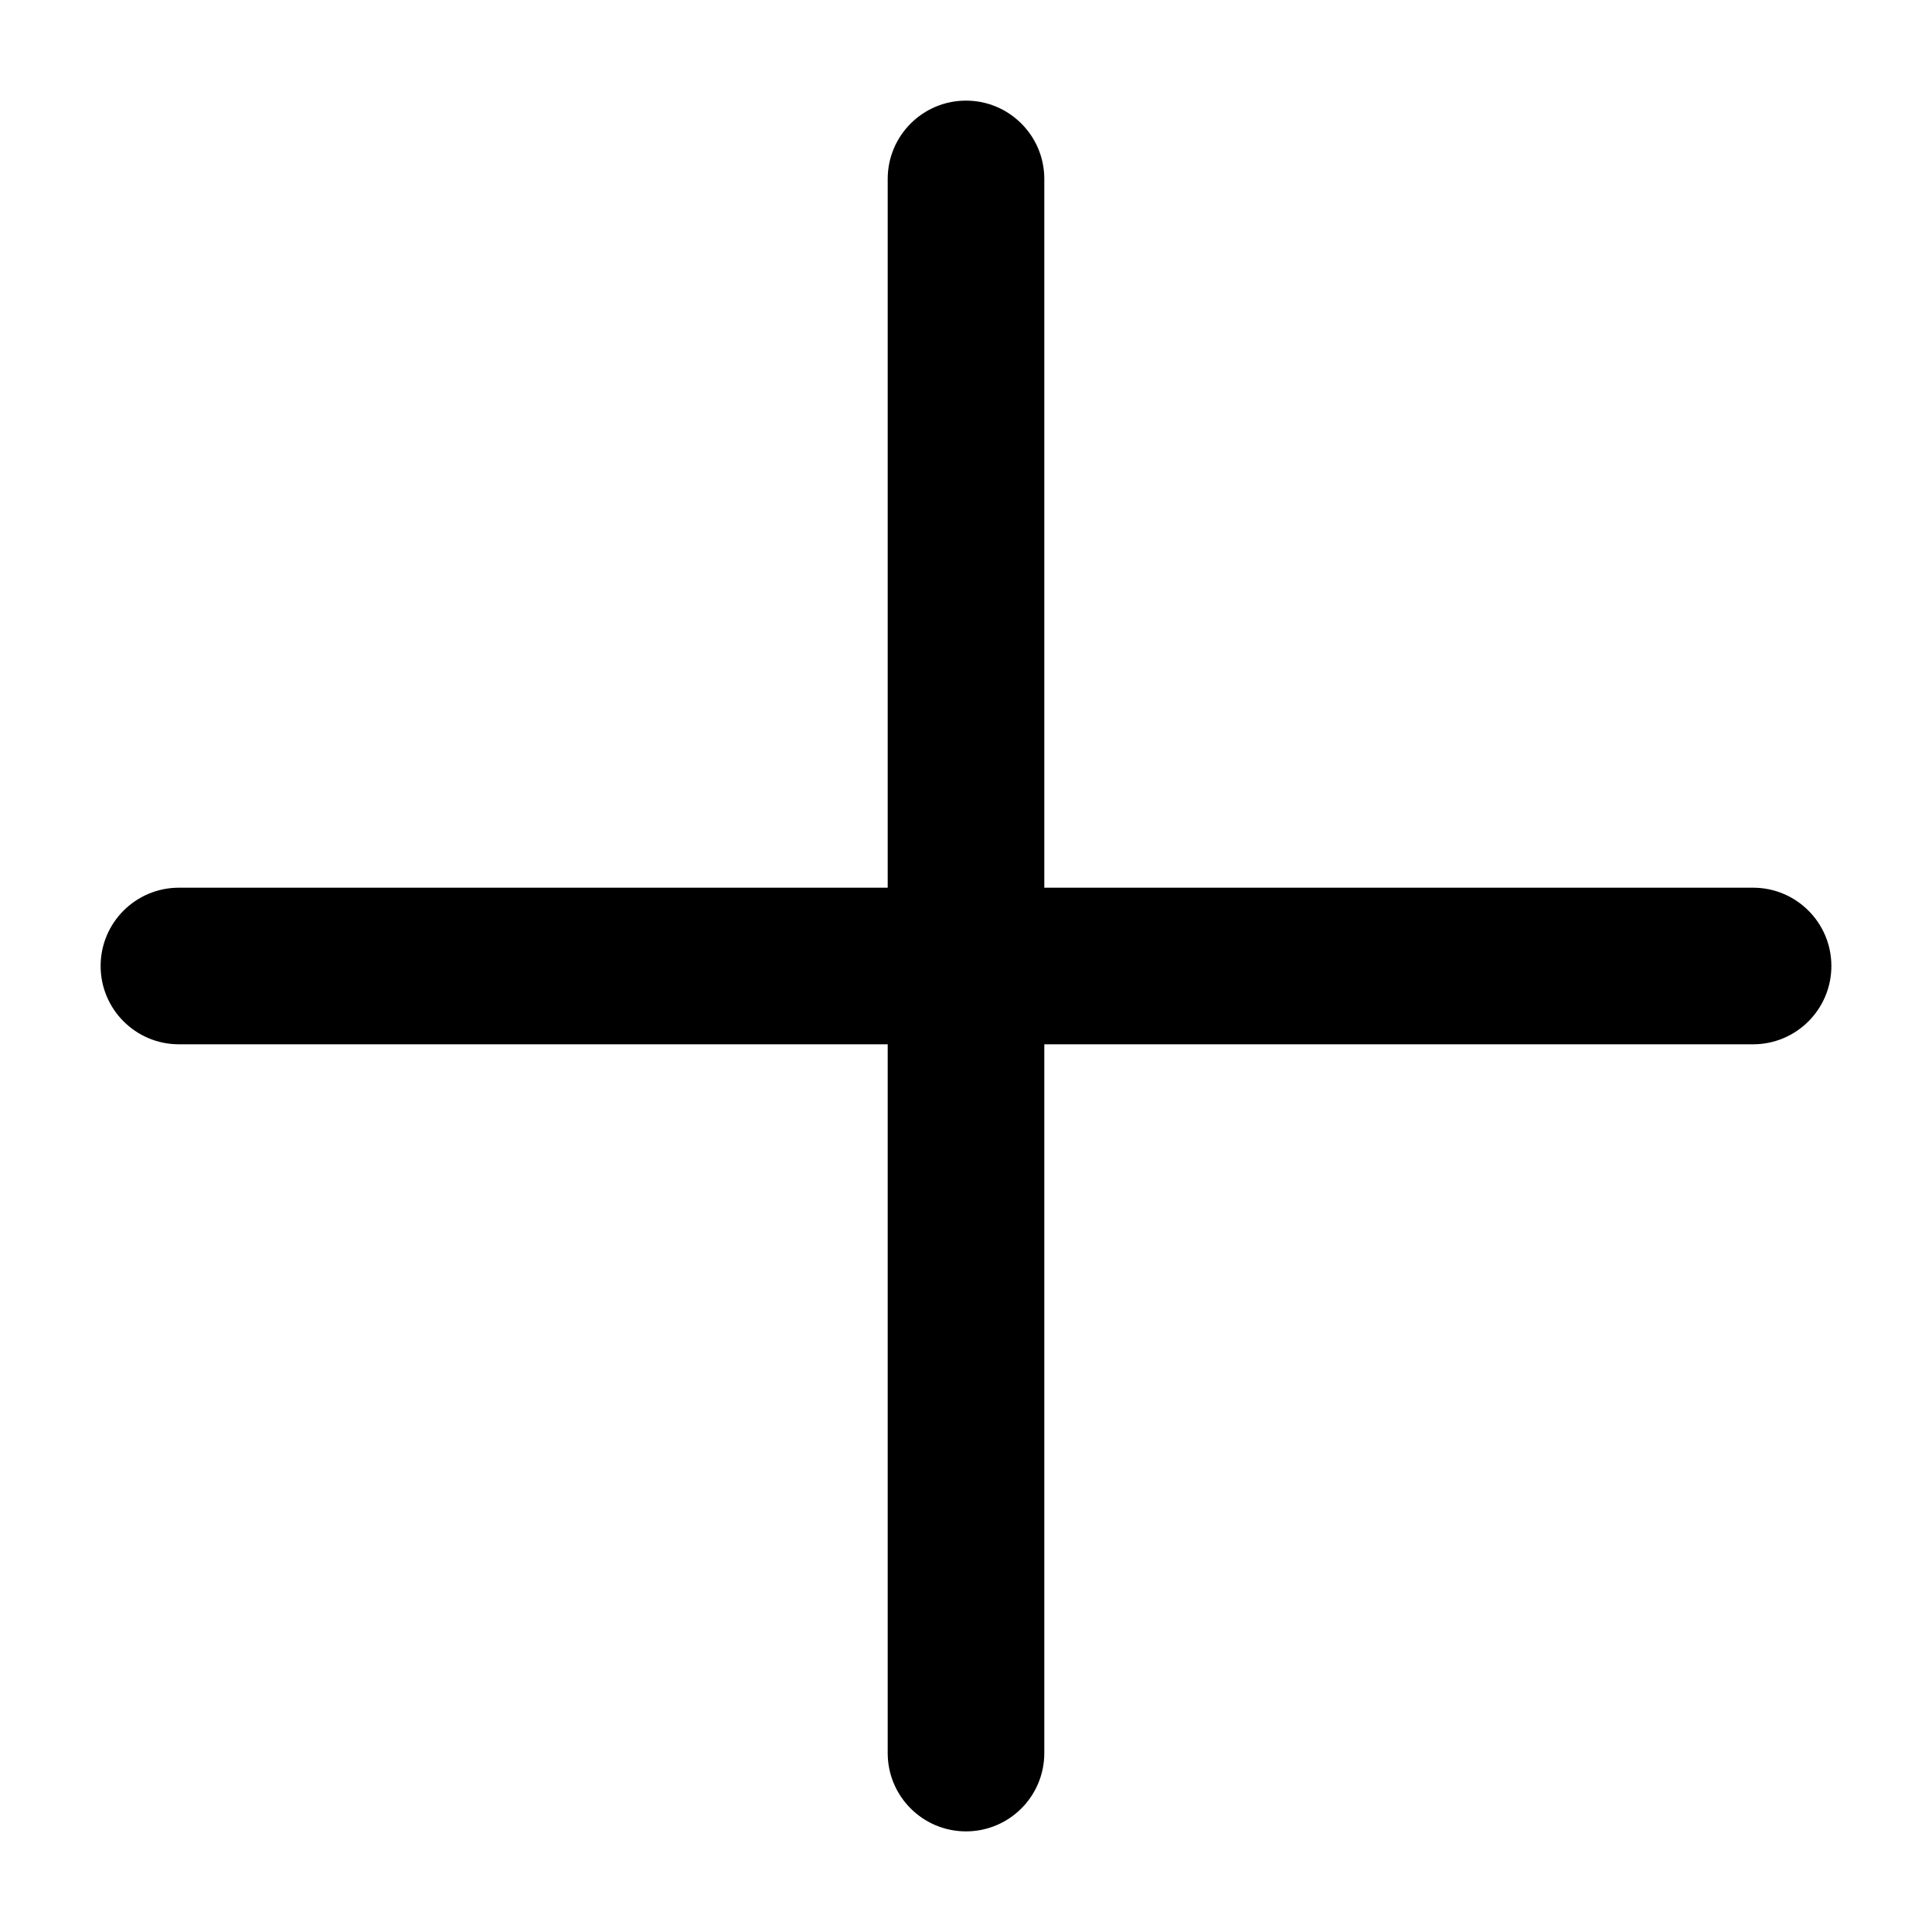
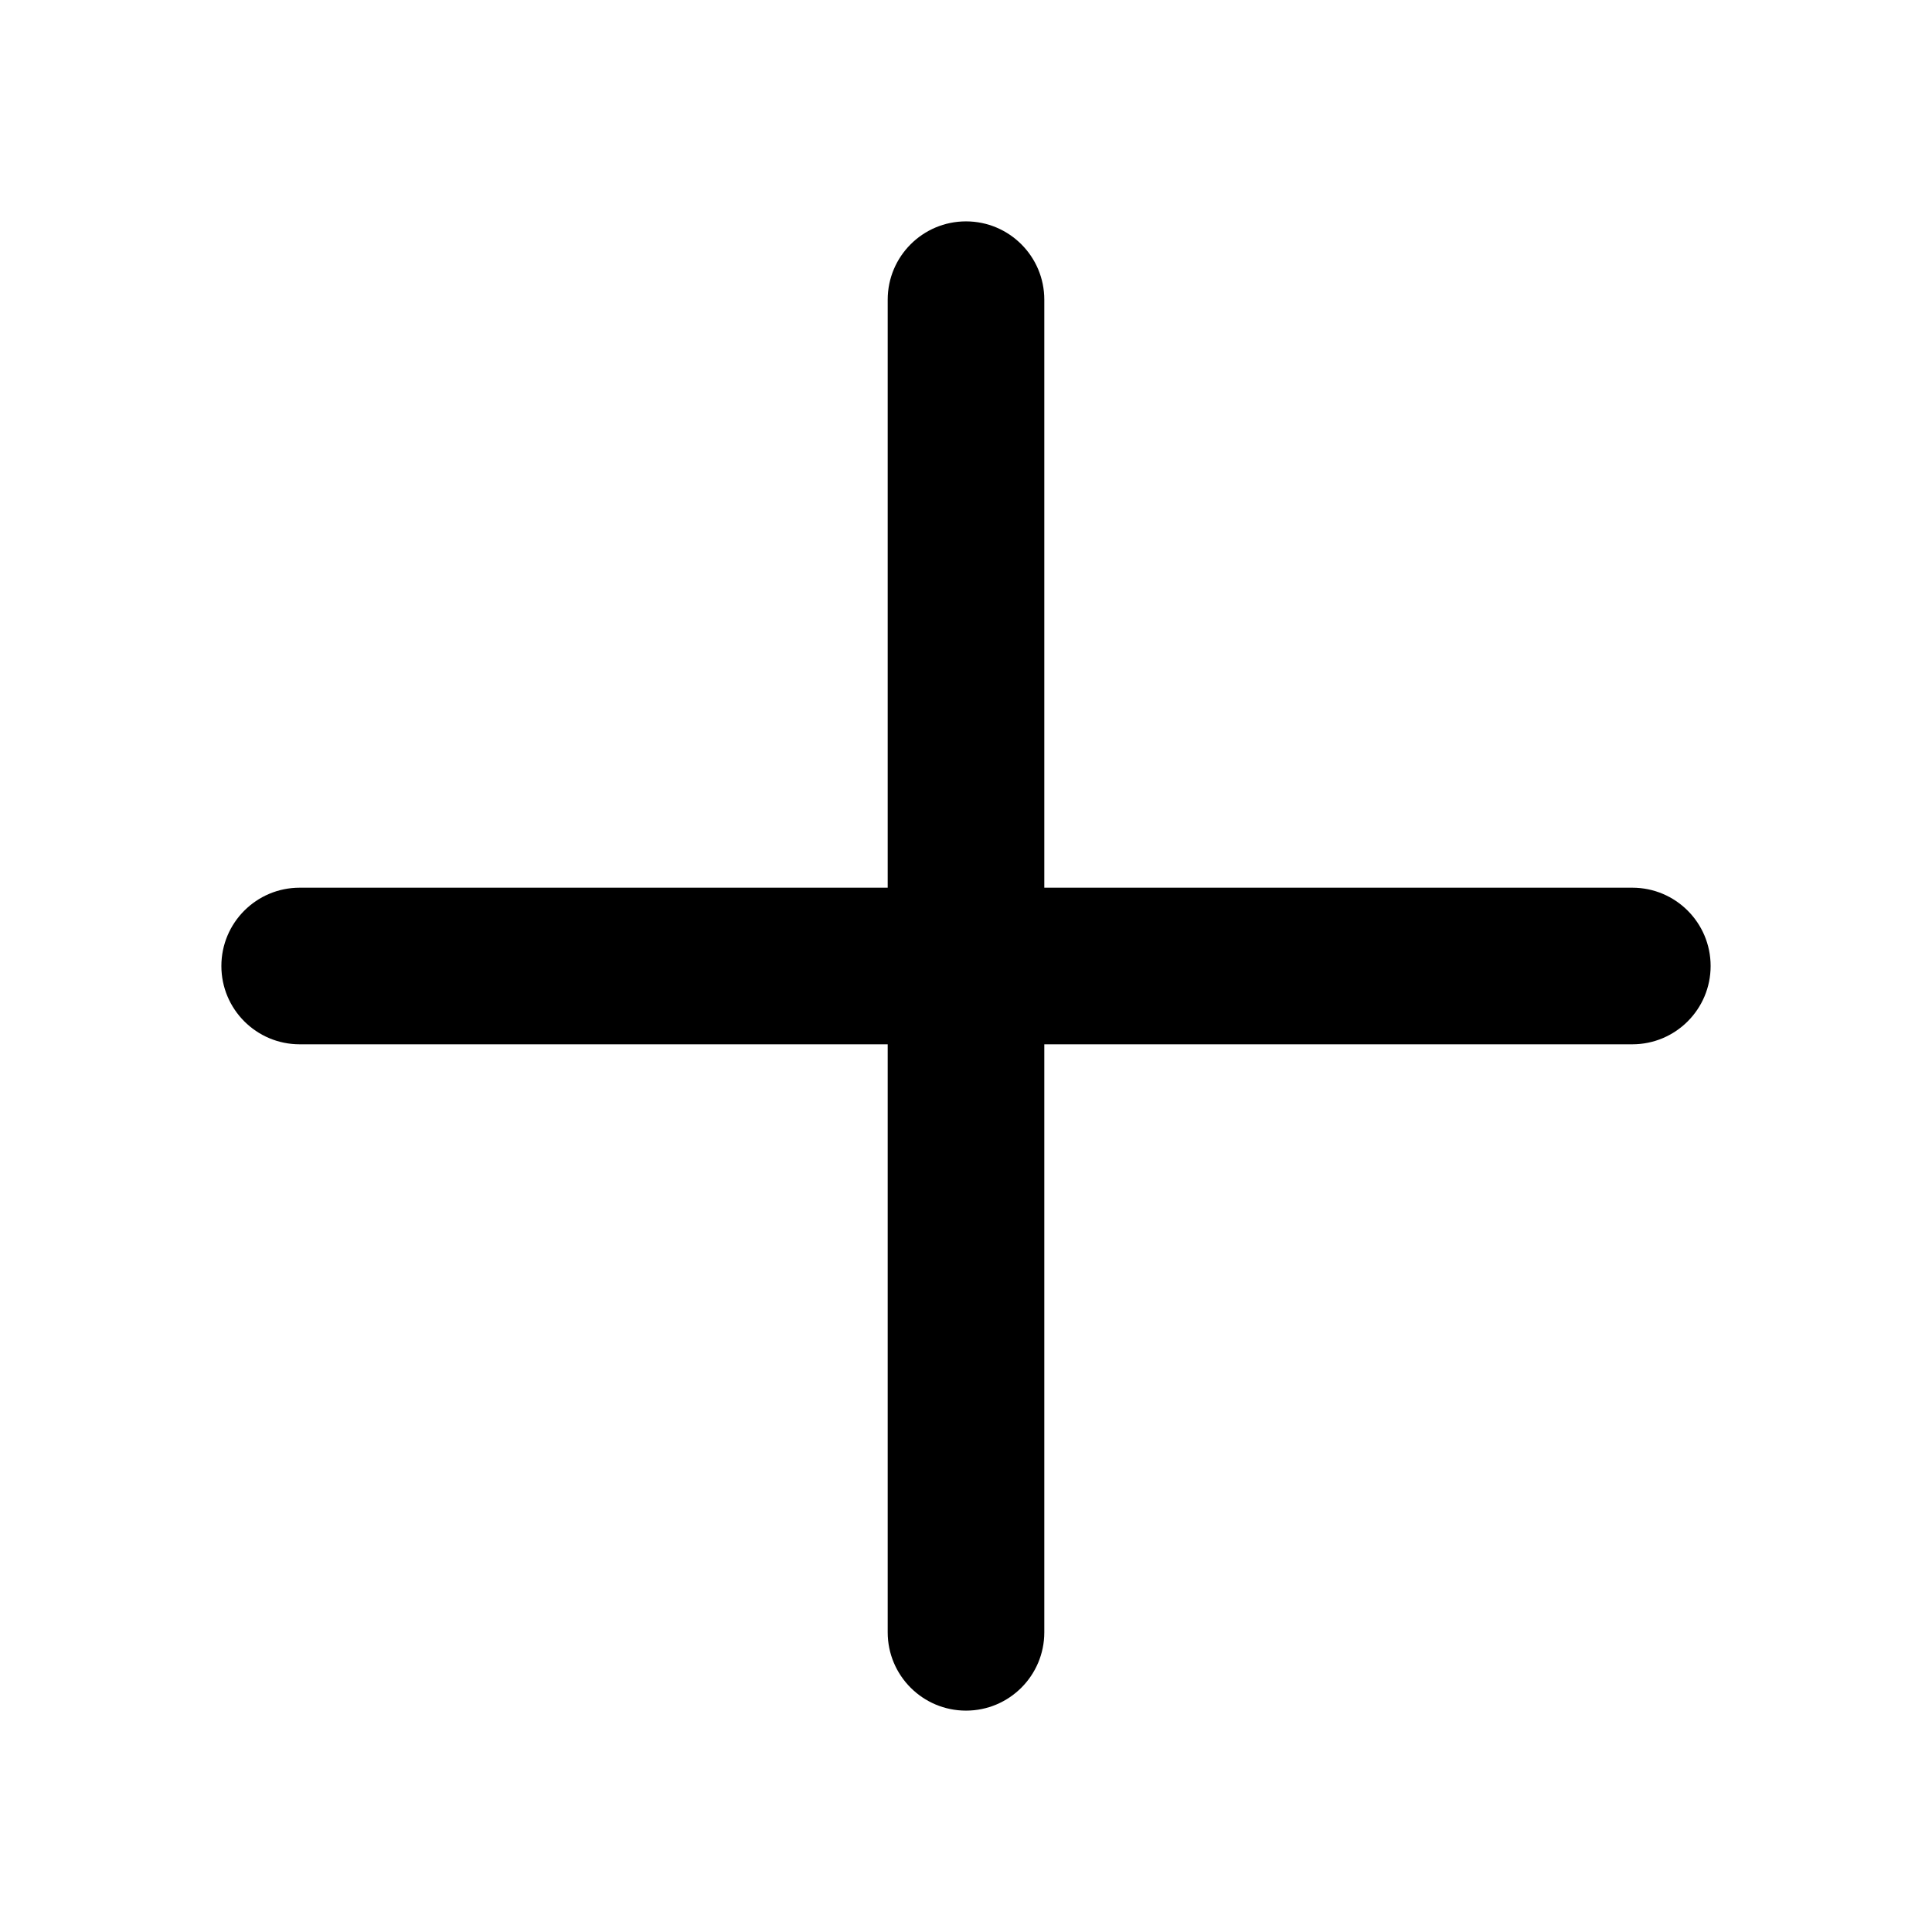
<svg xmlns="http://www.w3.org/2000/svg" width="1024" height="1024" viewBox="0 0 1024 1024" version="1.1">
-   <rect width="83" height="917.336" x="470.5" y="53.332" ry="41.5" />
-   <rect width="917.336" height="83" x="53.332" y="470.5" ry="41.5" />
+   <rect width="83" height="789.336" x="470.5" y="117.332" ry="41.5" />
+   <rect width="789.336" height="83" x="117.332" y="470.5" ry="41.5" />
</svg>
